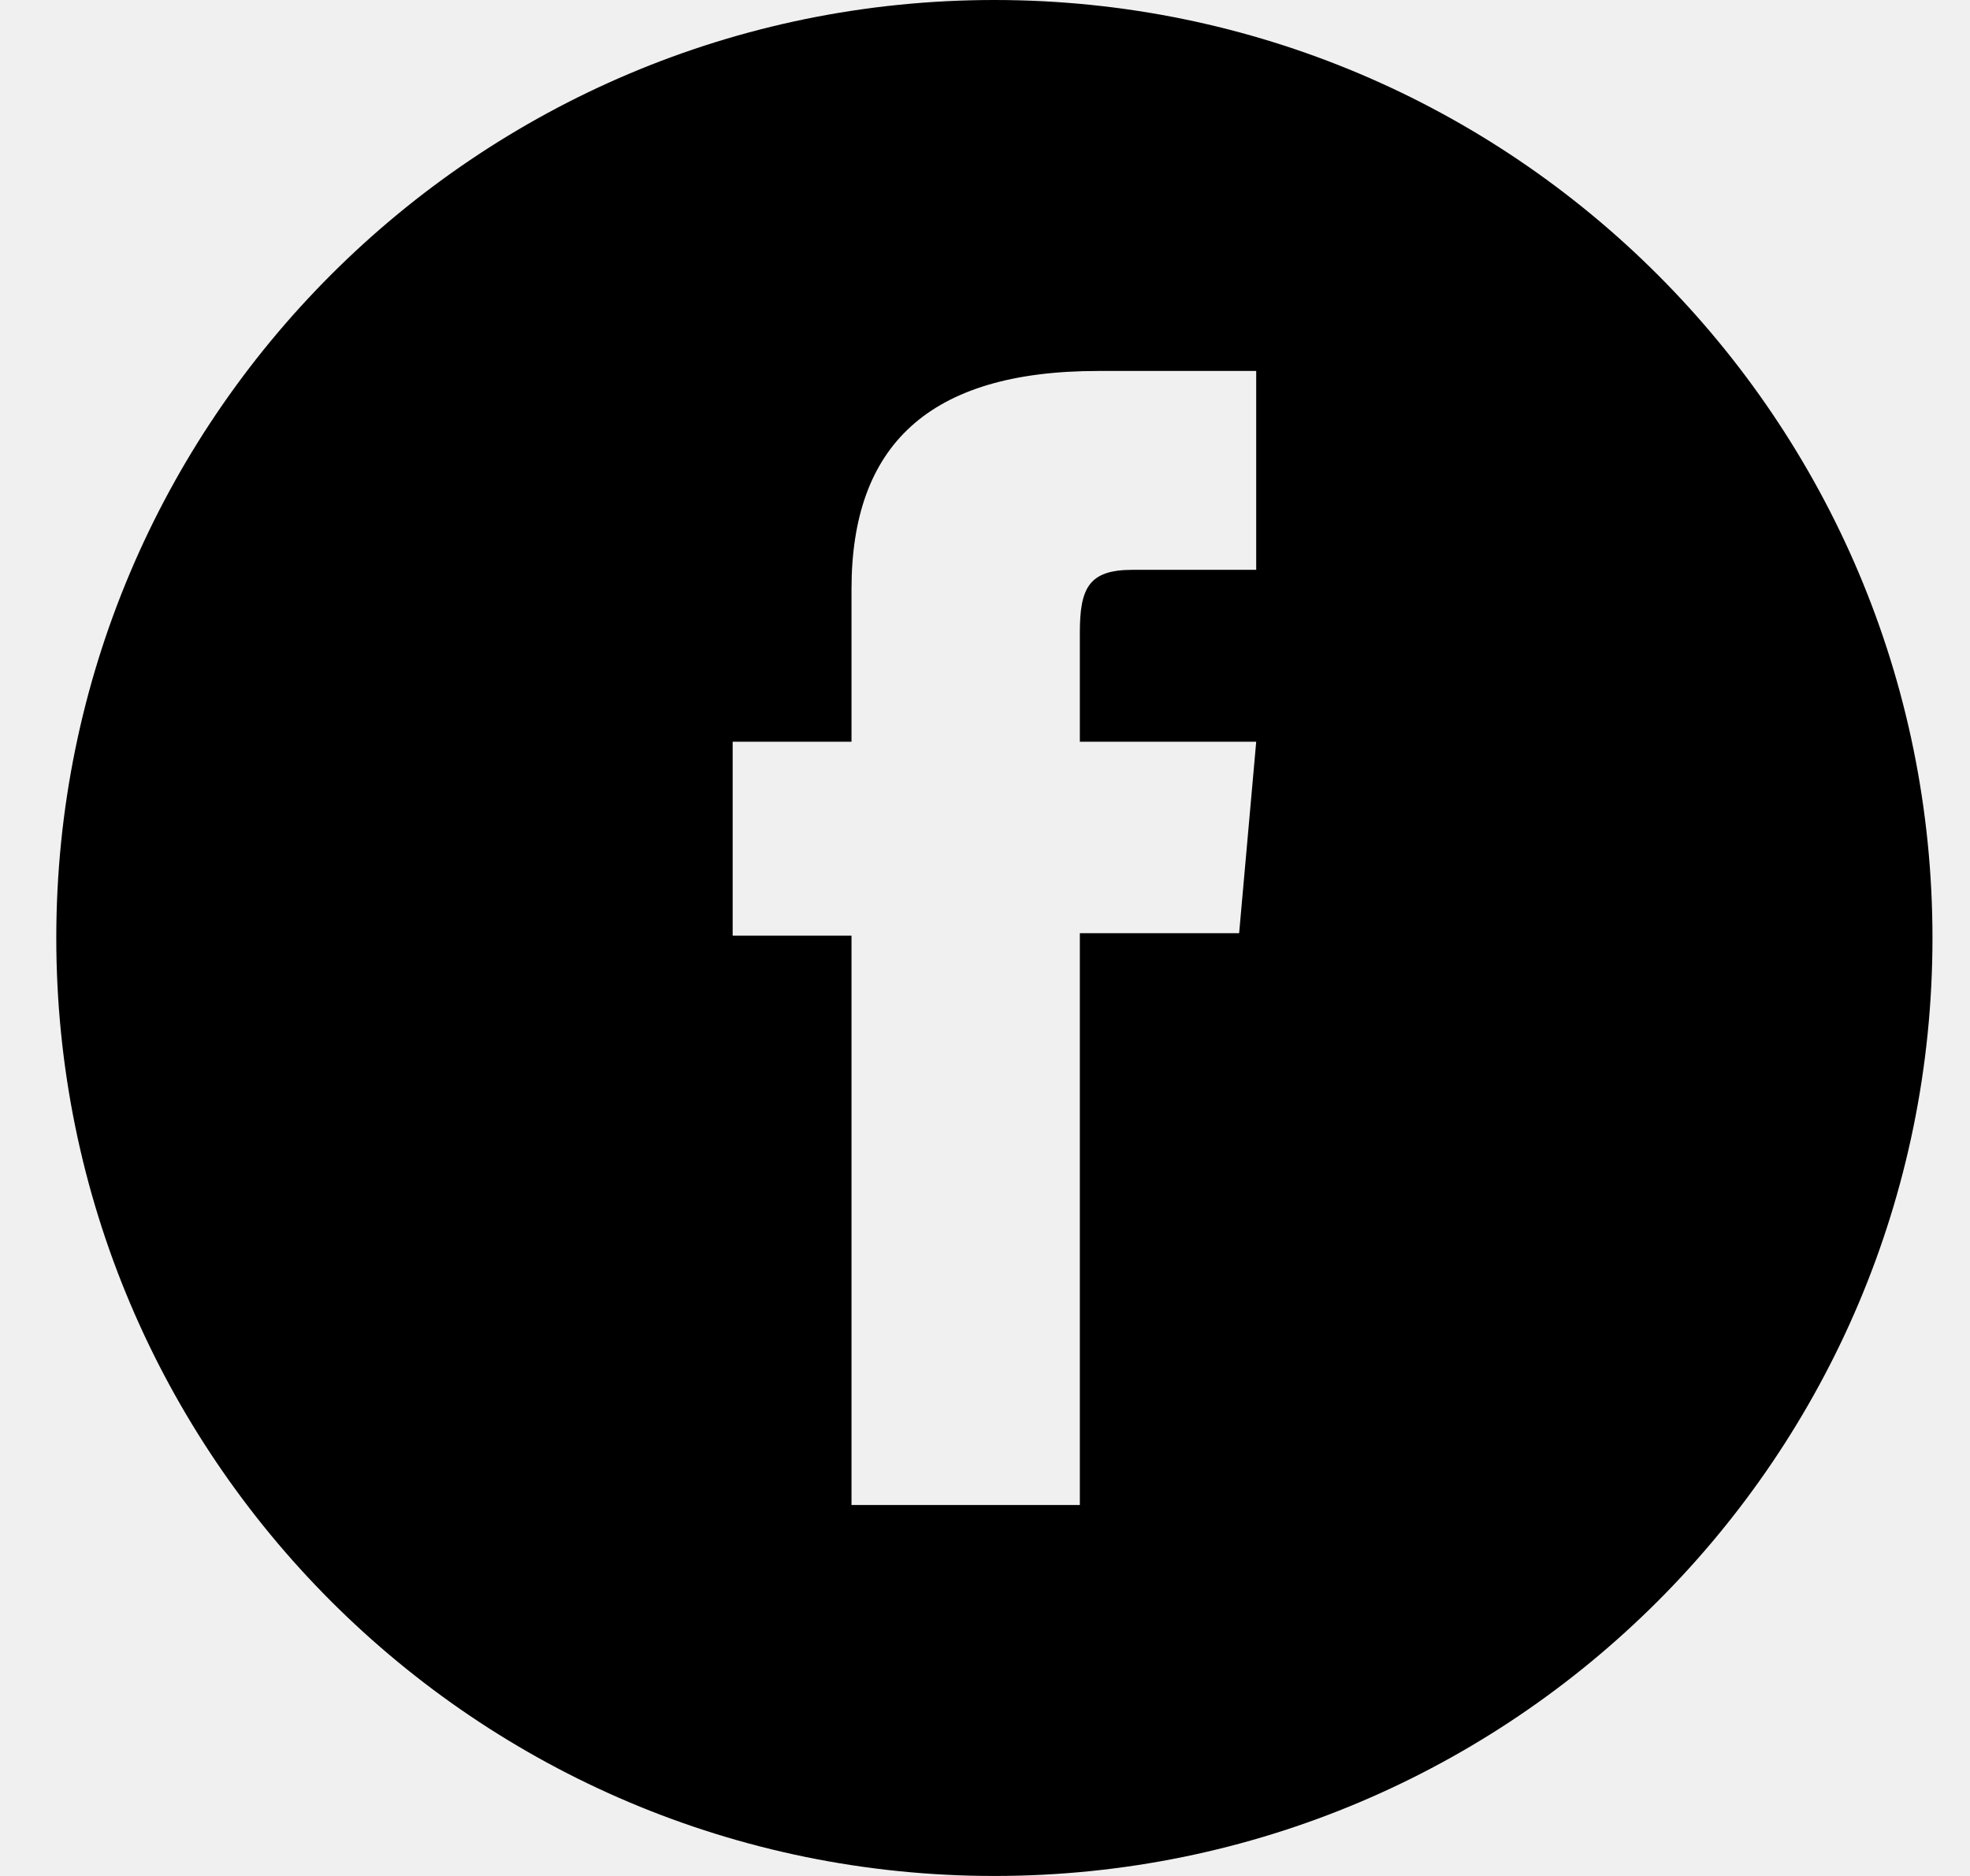
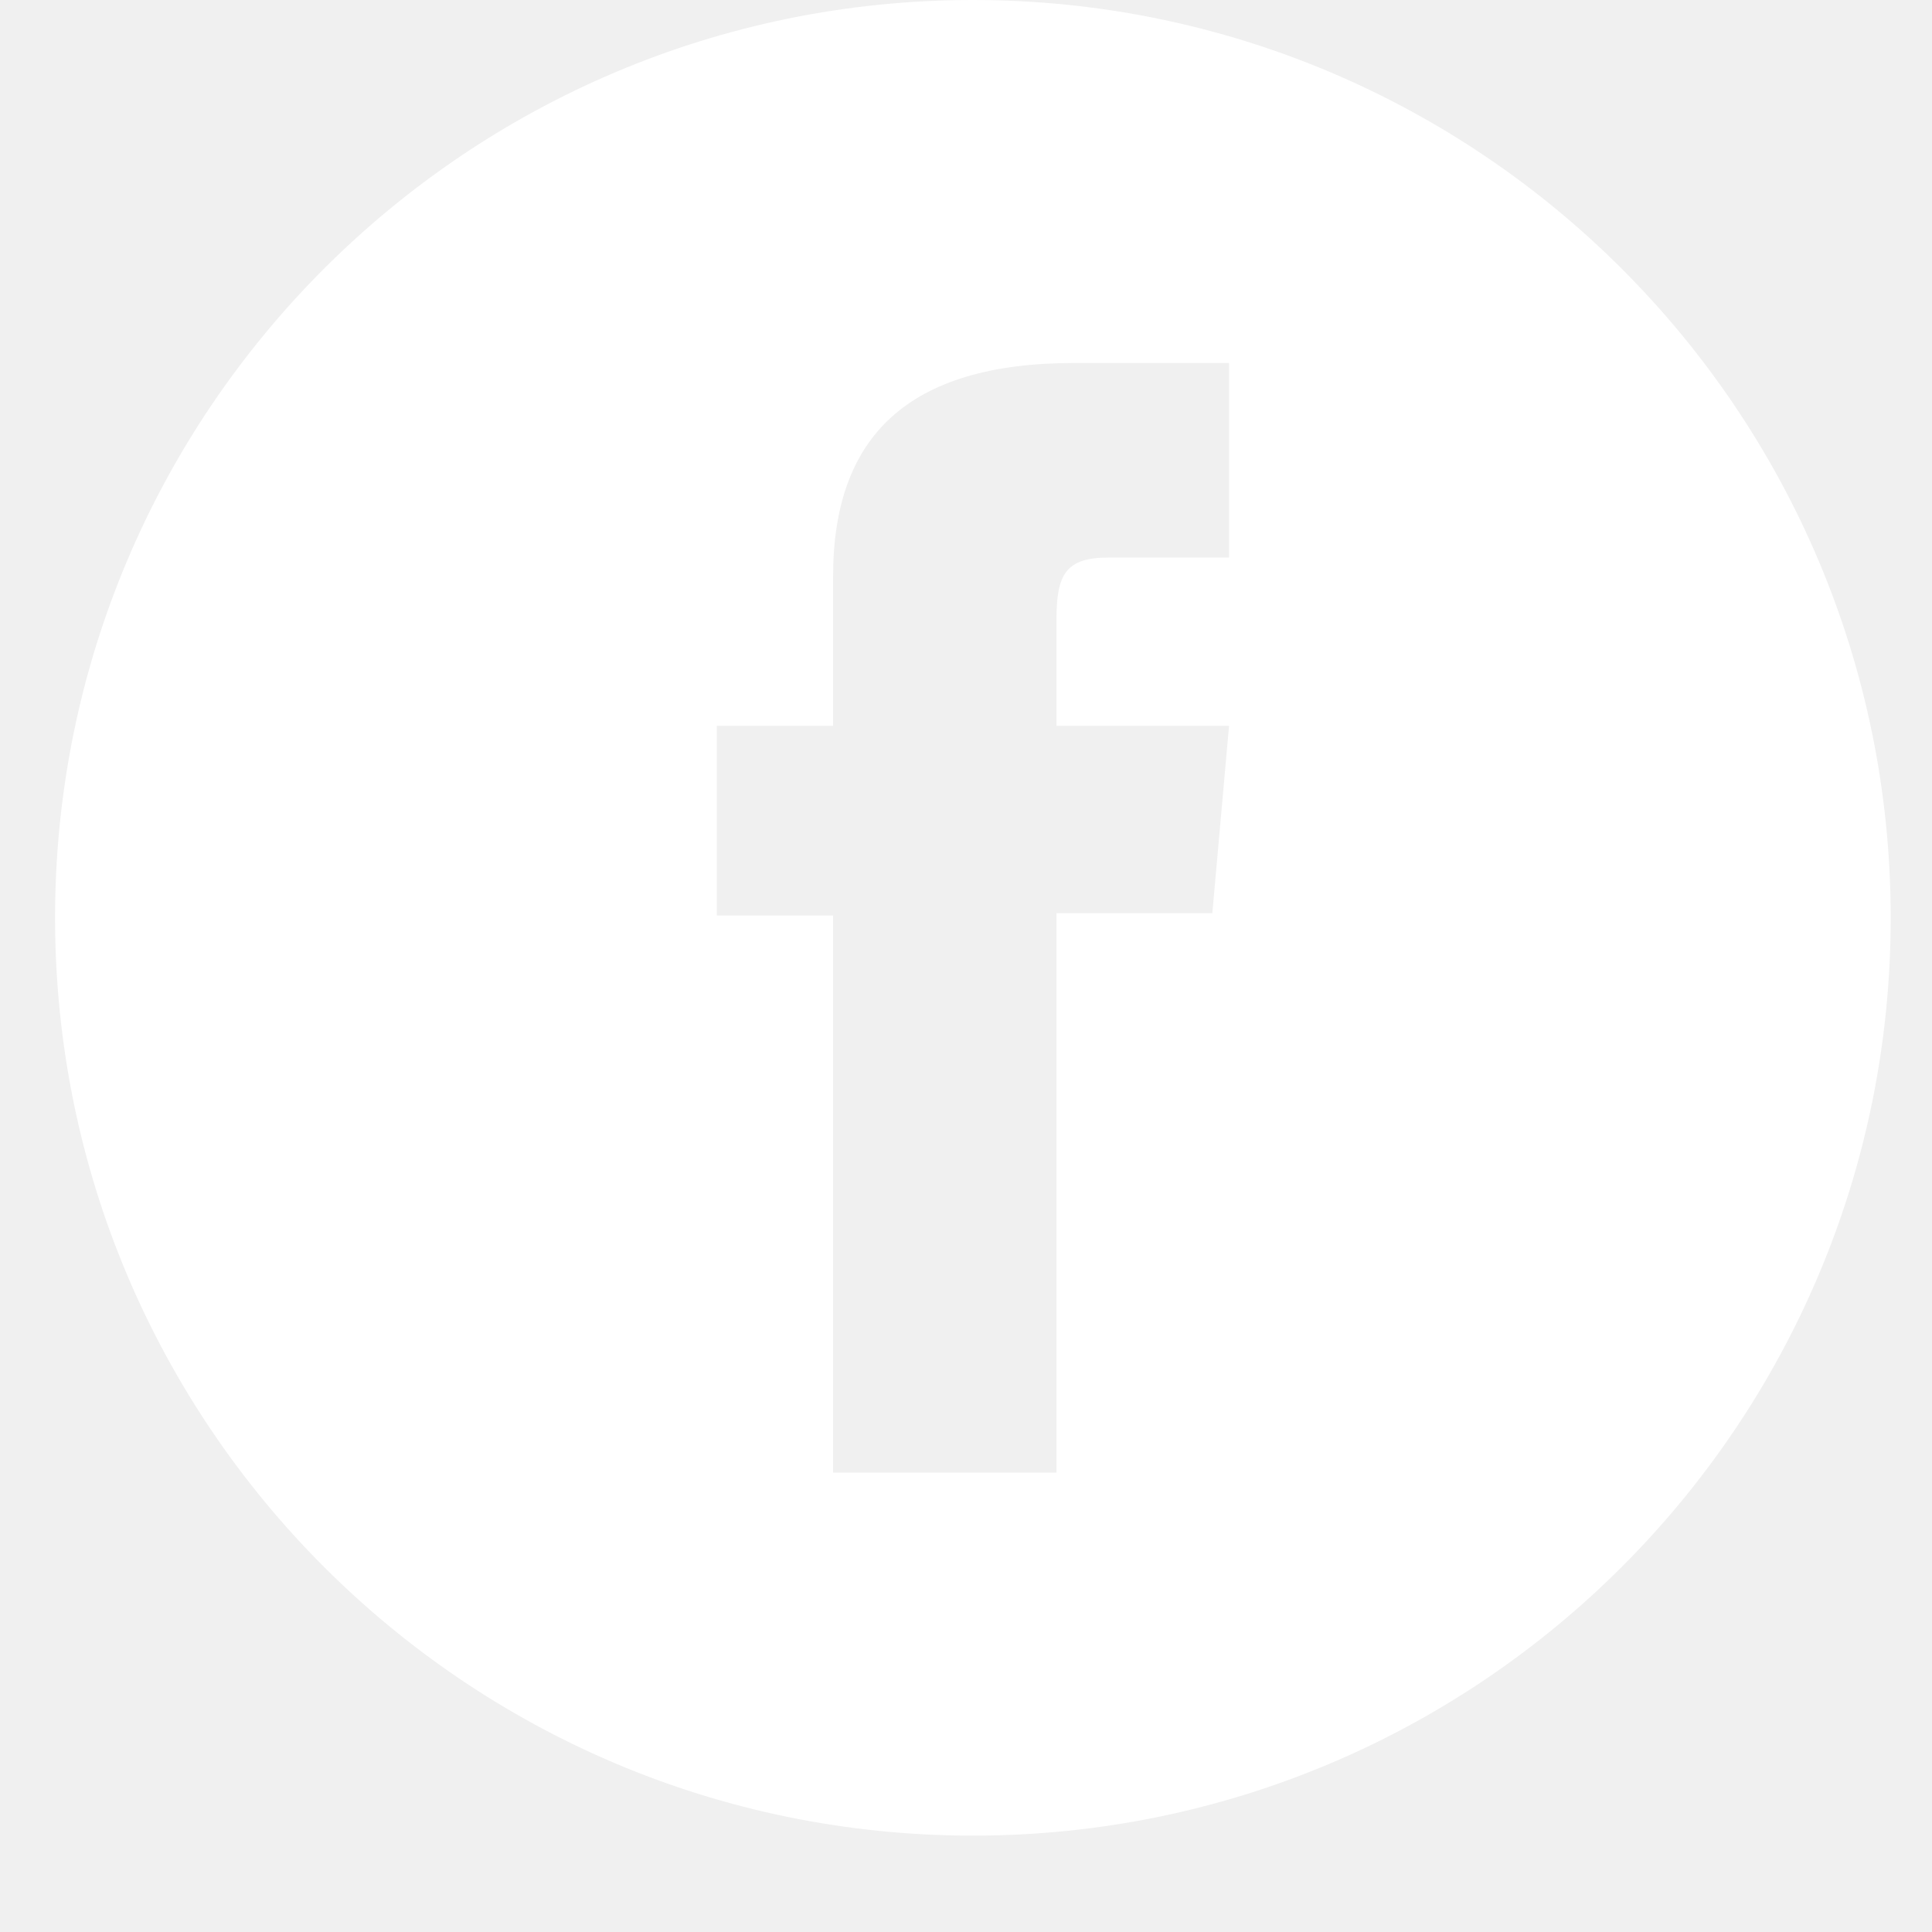
- <svg xmlns="http://www.w3.org/2000/svg" width="21" height="20" viewBox="0 0 21 20" fill="none">
-   <path d="M10.6 0C5.077 0 0.6 4.477 0.6 10C0.6 15.523 5.077 20 10.6 20C16.123 20 20.6 15.523 20.6 10C20.6 4.478 16.123 0 10.6 0ZM13.391 6.075C13.391 6.075 12.447 6.075 12.073 6.075C11.608 6.075 11.511 6.266 11.511 6.746C11.511 7.146 11.511 7.908 11.511 7.908H13.391L13.209 9.949H11.511V16.045H9.077V9.975H7.81V7.908H9.077C9.077 7.908 9.077 7.611 9.077 6.28C9.077 4.754 9.894 3.955 11.705 3.955C12.001 3.955 13.391 3.955 13.391 3.955V6.075Z" fill="black" />
+ <svg xmlns="http://www.w3.org/2000/svg" width="21.05" height="21.05" viewBox="0 0 21.05 21.05" fill="none">
+   <path d="M10.6 0C5.077 0 0.6 4.477 0.6 10C0.6 15.523 5.077 20 10.6 20C16.123 20 20.6 15.523 20.6 10C20.6 4.478 16.123 0 10.6 0ZM13.391 6.075C13.391 6.075 12.447 6.075 12.073 6.075C11.608 6.075 11.511 6.266 11.511 6.746C11.511 7.146 11.511 7.908 11.511 7.908H13.391L13.209 9.949H11.511V16.045H9.077V9.975H7.81V7.908H9.077C9.077 7.908 9.077 7.611 9.077 6.28C9.077 4.754 9.894 3.955 11.705 3.955C12.001 3.955 13.391 3.955 13.391 3.955V6.075Z" fill="white" />
</svg>
